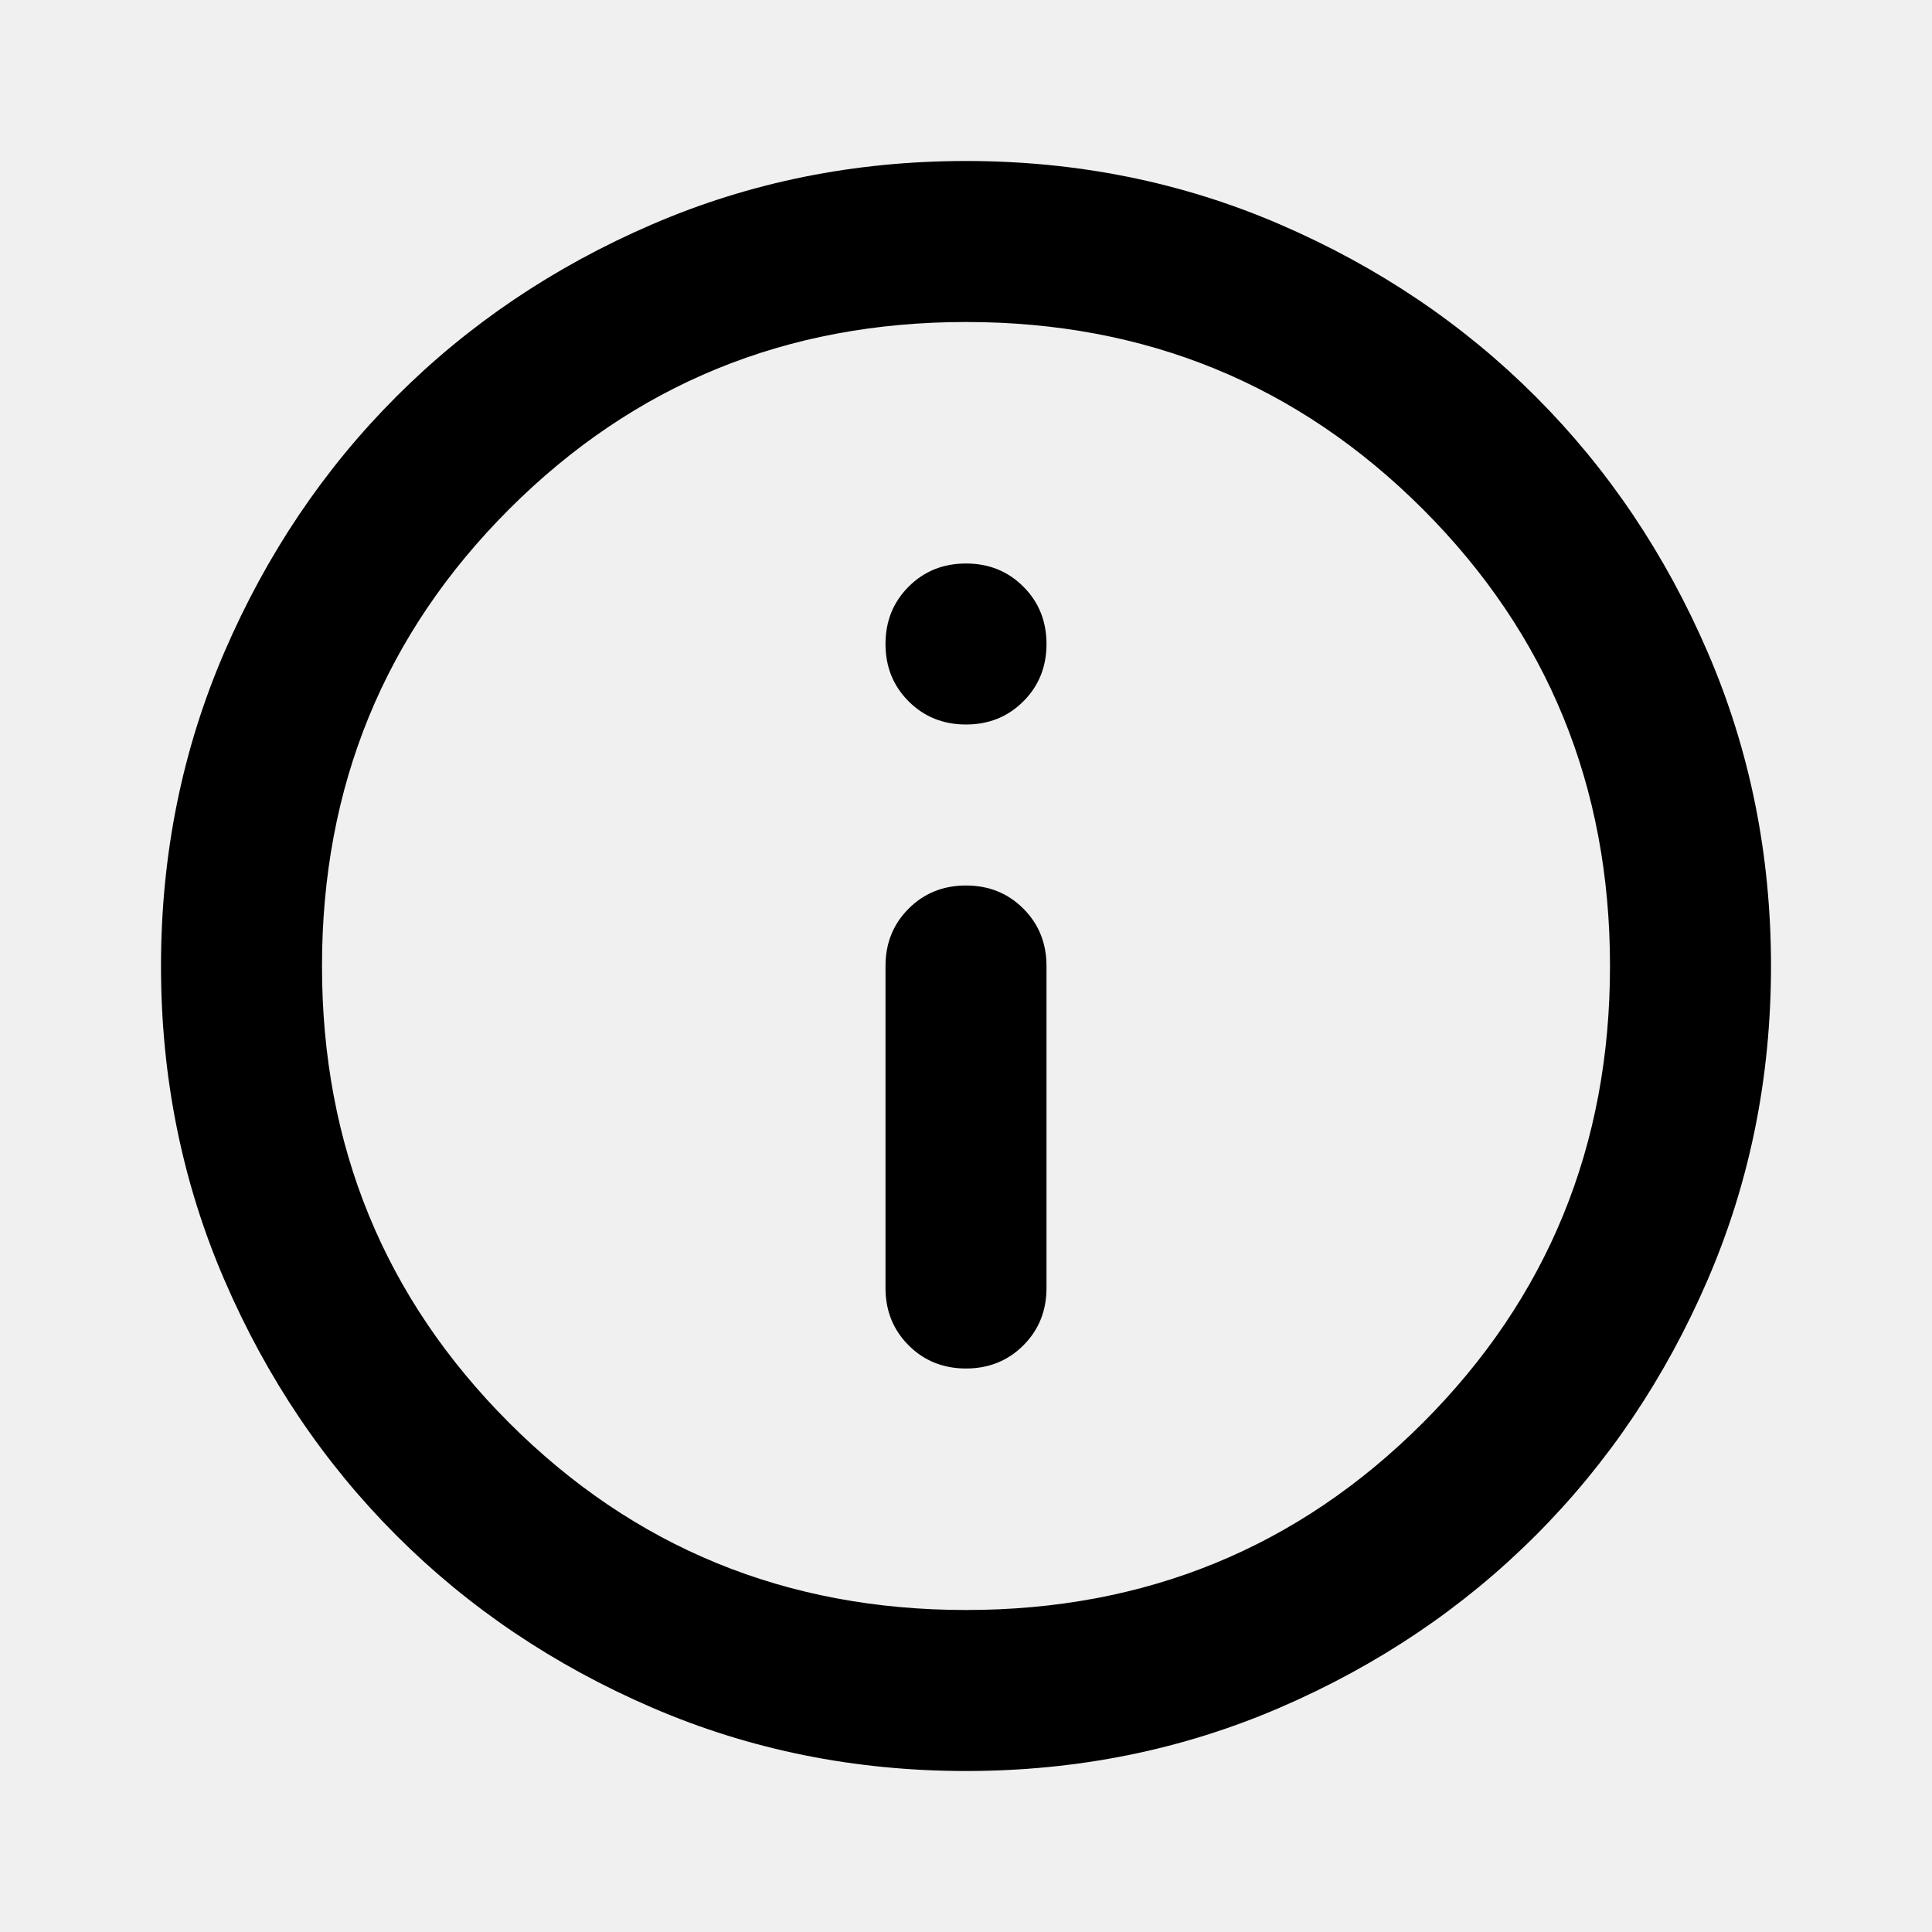
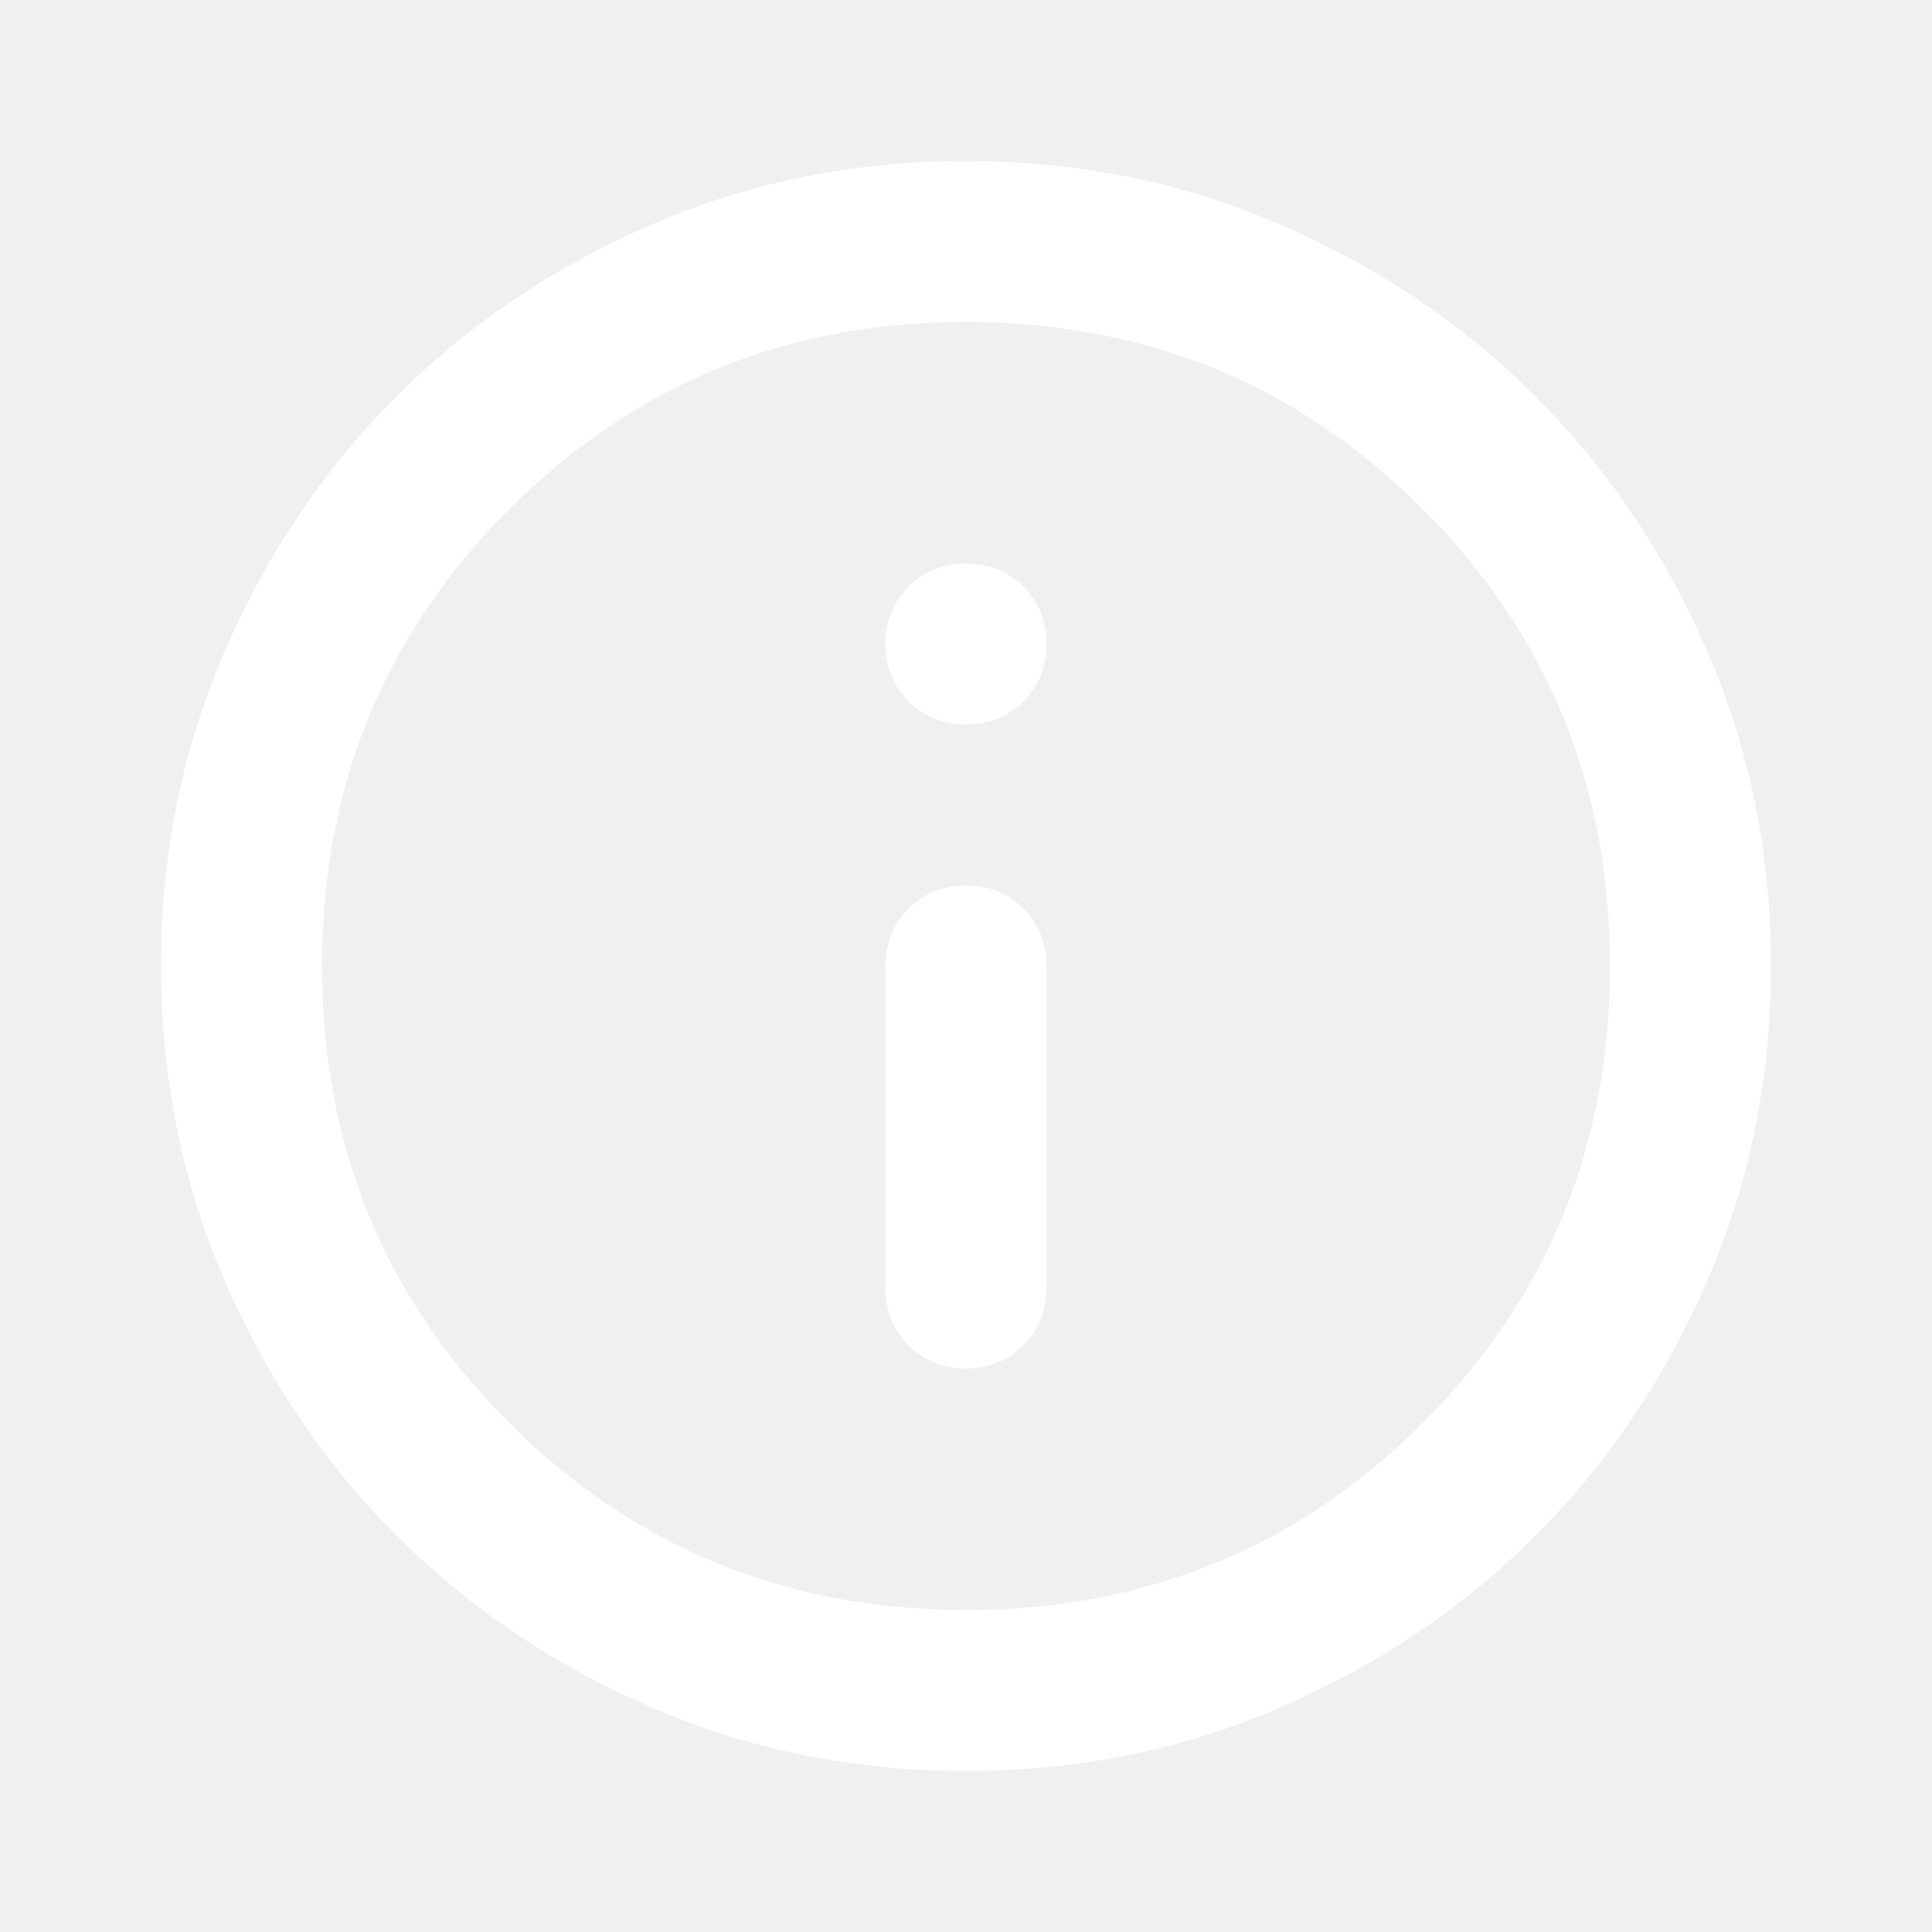
- <svg xmlns="http://www.w3.org/2000/svg" height="24" viewBox="0 -960 960 960" width="24">
+ <svg xmlns="http://www.w3.org/2000/svg" fill="#FFFFFF" height="24" viewBox="0 -960 960 960" width="24">
  <path d="M480-280q17 0 28.5-11.5T520-320v-160q0-17-11.5-28.5T480-520q-17 0-28.5 11.5T440-480v160q0 17 11.5 28.5T480-280Zm0-320q17 0 28.5-11.5T520-640q0-17-11.5-28.5T480-680q-17 0-28.5 11.5T440-640q0 17 11.5 28.5T480-600Zm0 520q-83 0-156-31.5T197-197q-54-54-85.5-127T80-480q0-83 31.5-156T197-763q54-54 127-85.5T480-880q83 0 156 31.5T763-763q54 54 85.5 127T880-480q0 83-31.5 156T763-197q-54 54-127 85.5T480-80Zm0-80q134 0 227-93t93-227q0-134-93-227t-227-93q-134 0-227 93t-93 227q0 134 93 227t227 93Zm0-320Z" />
</svg>
